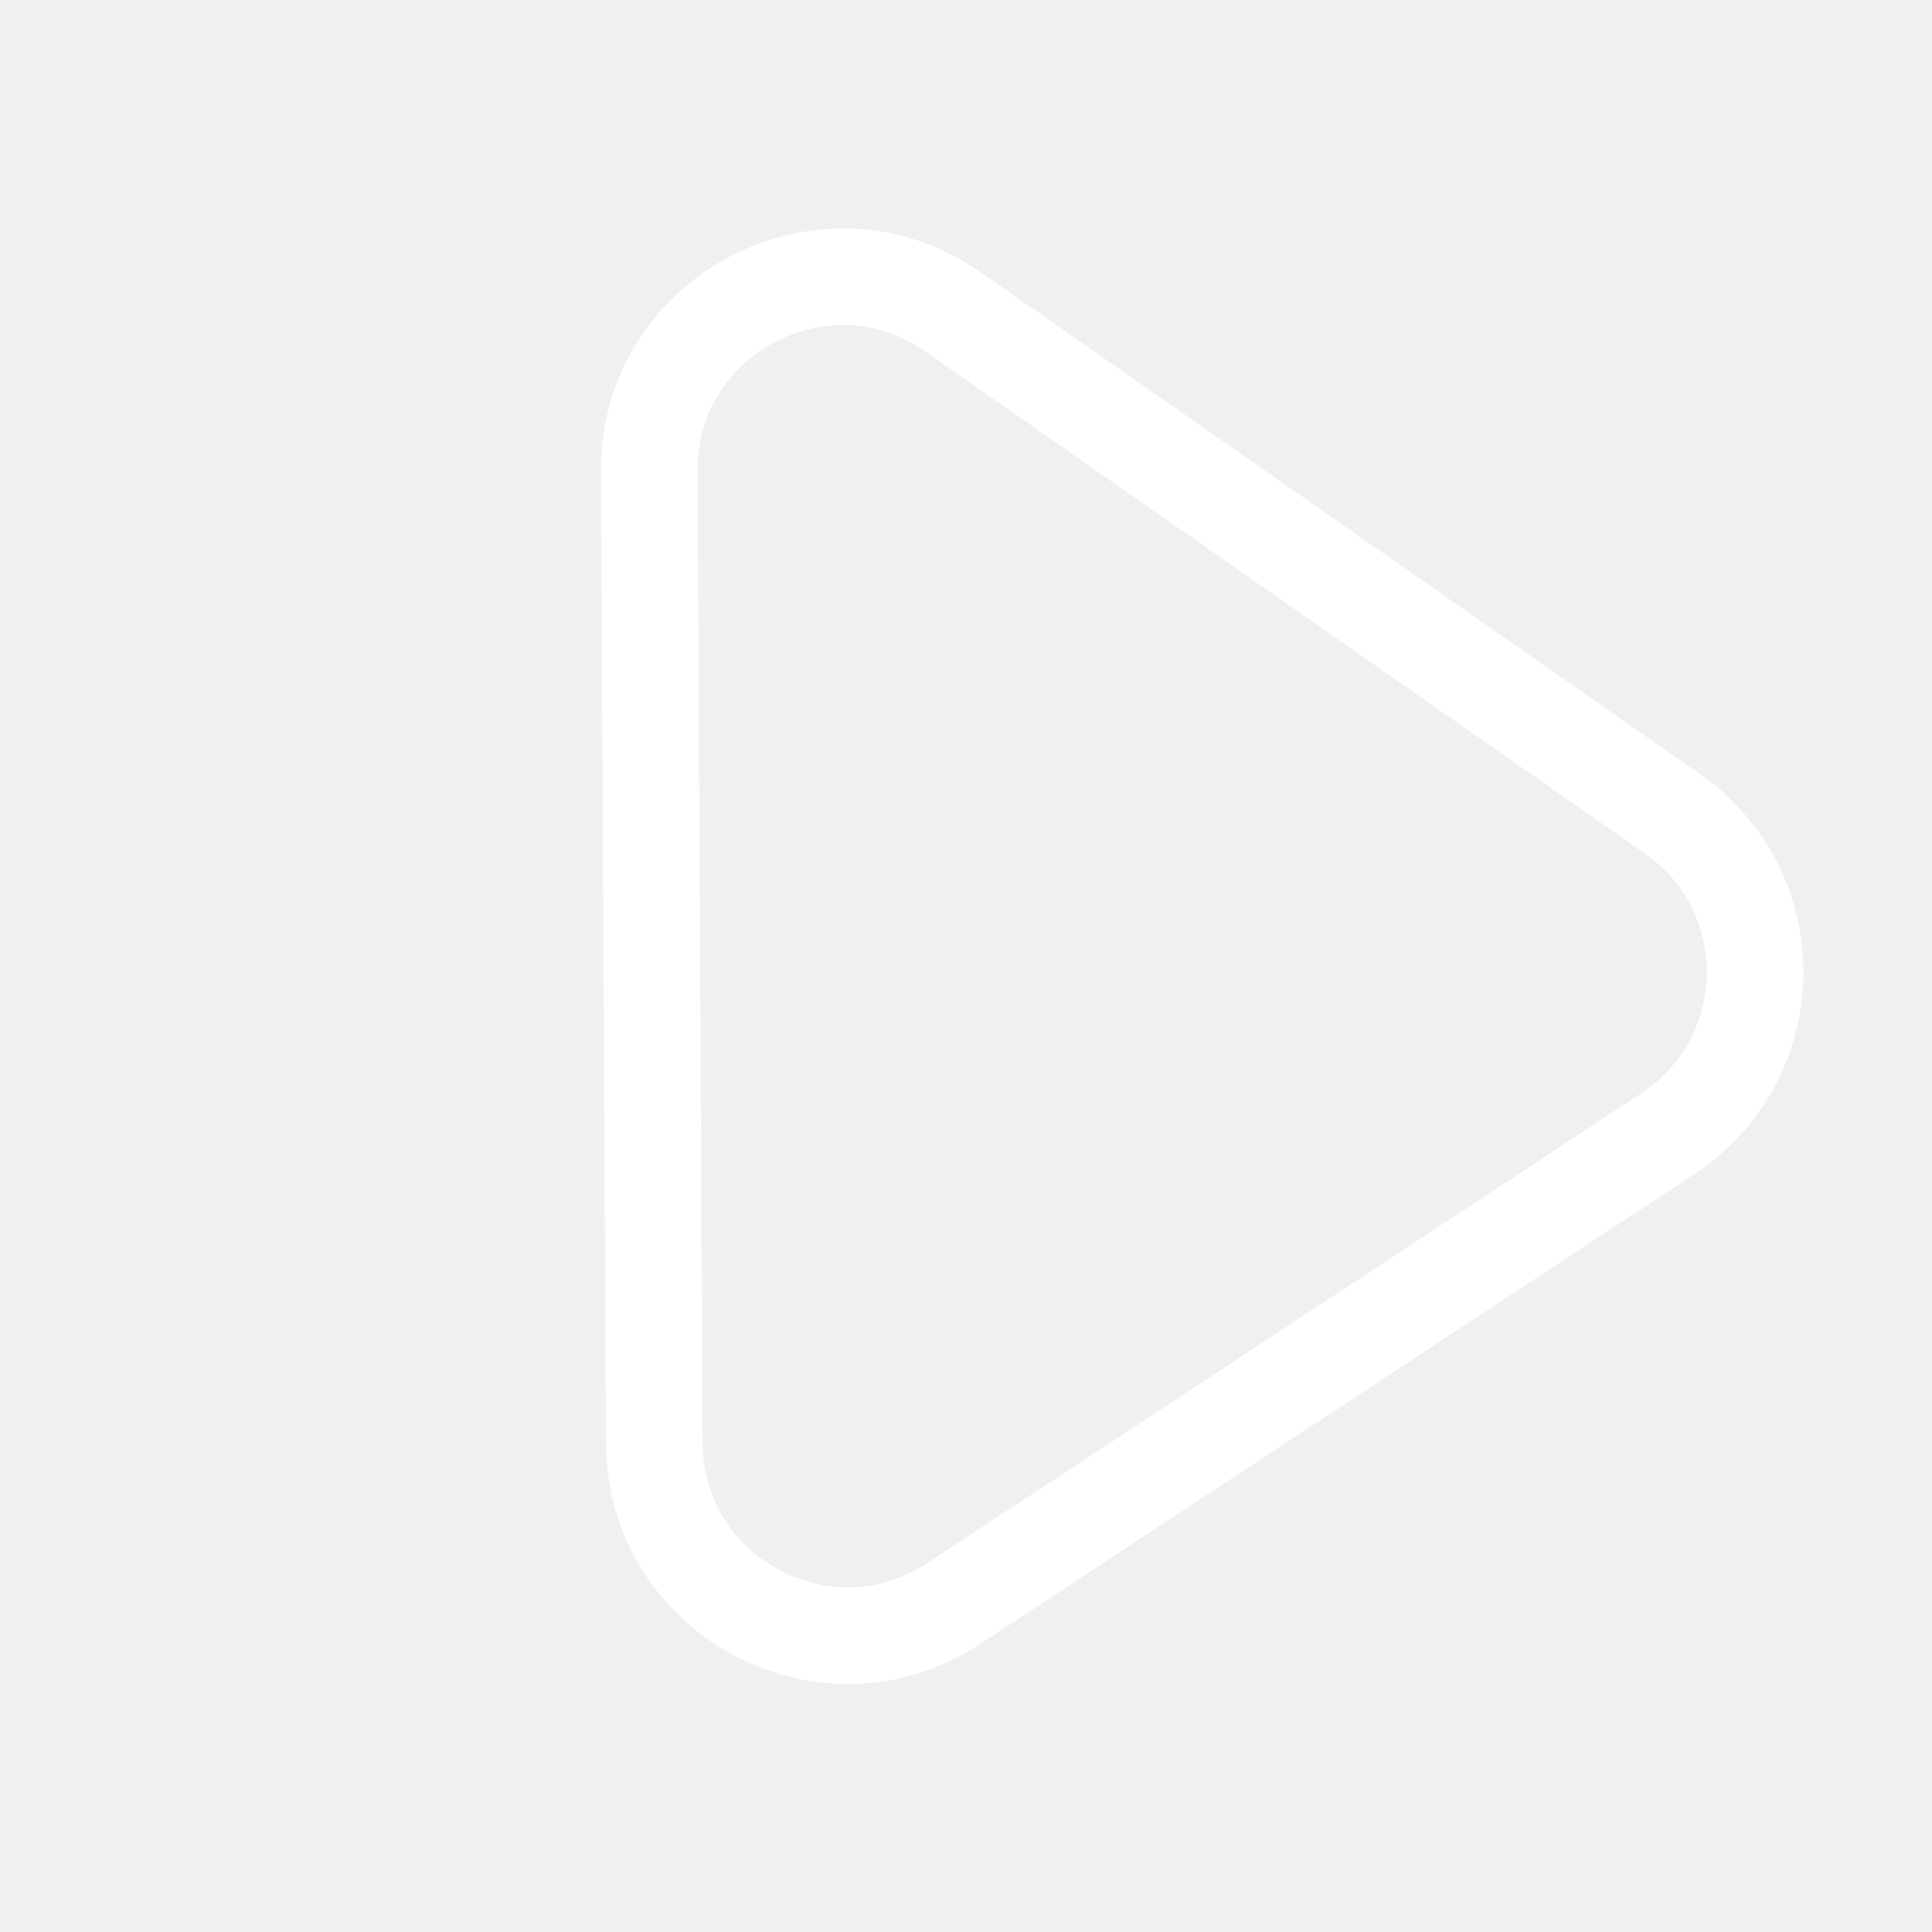
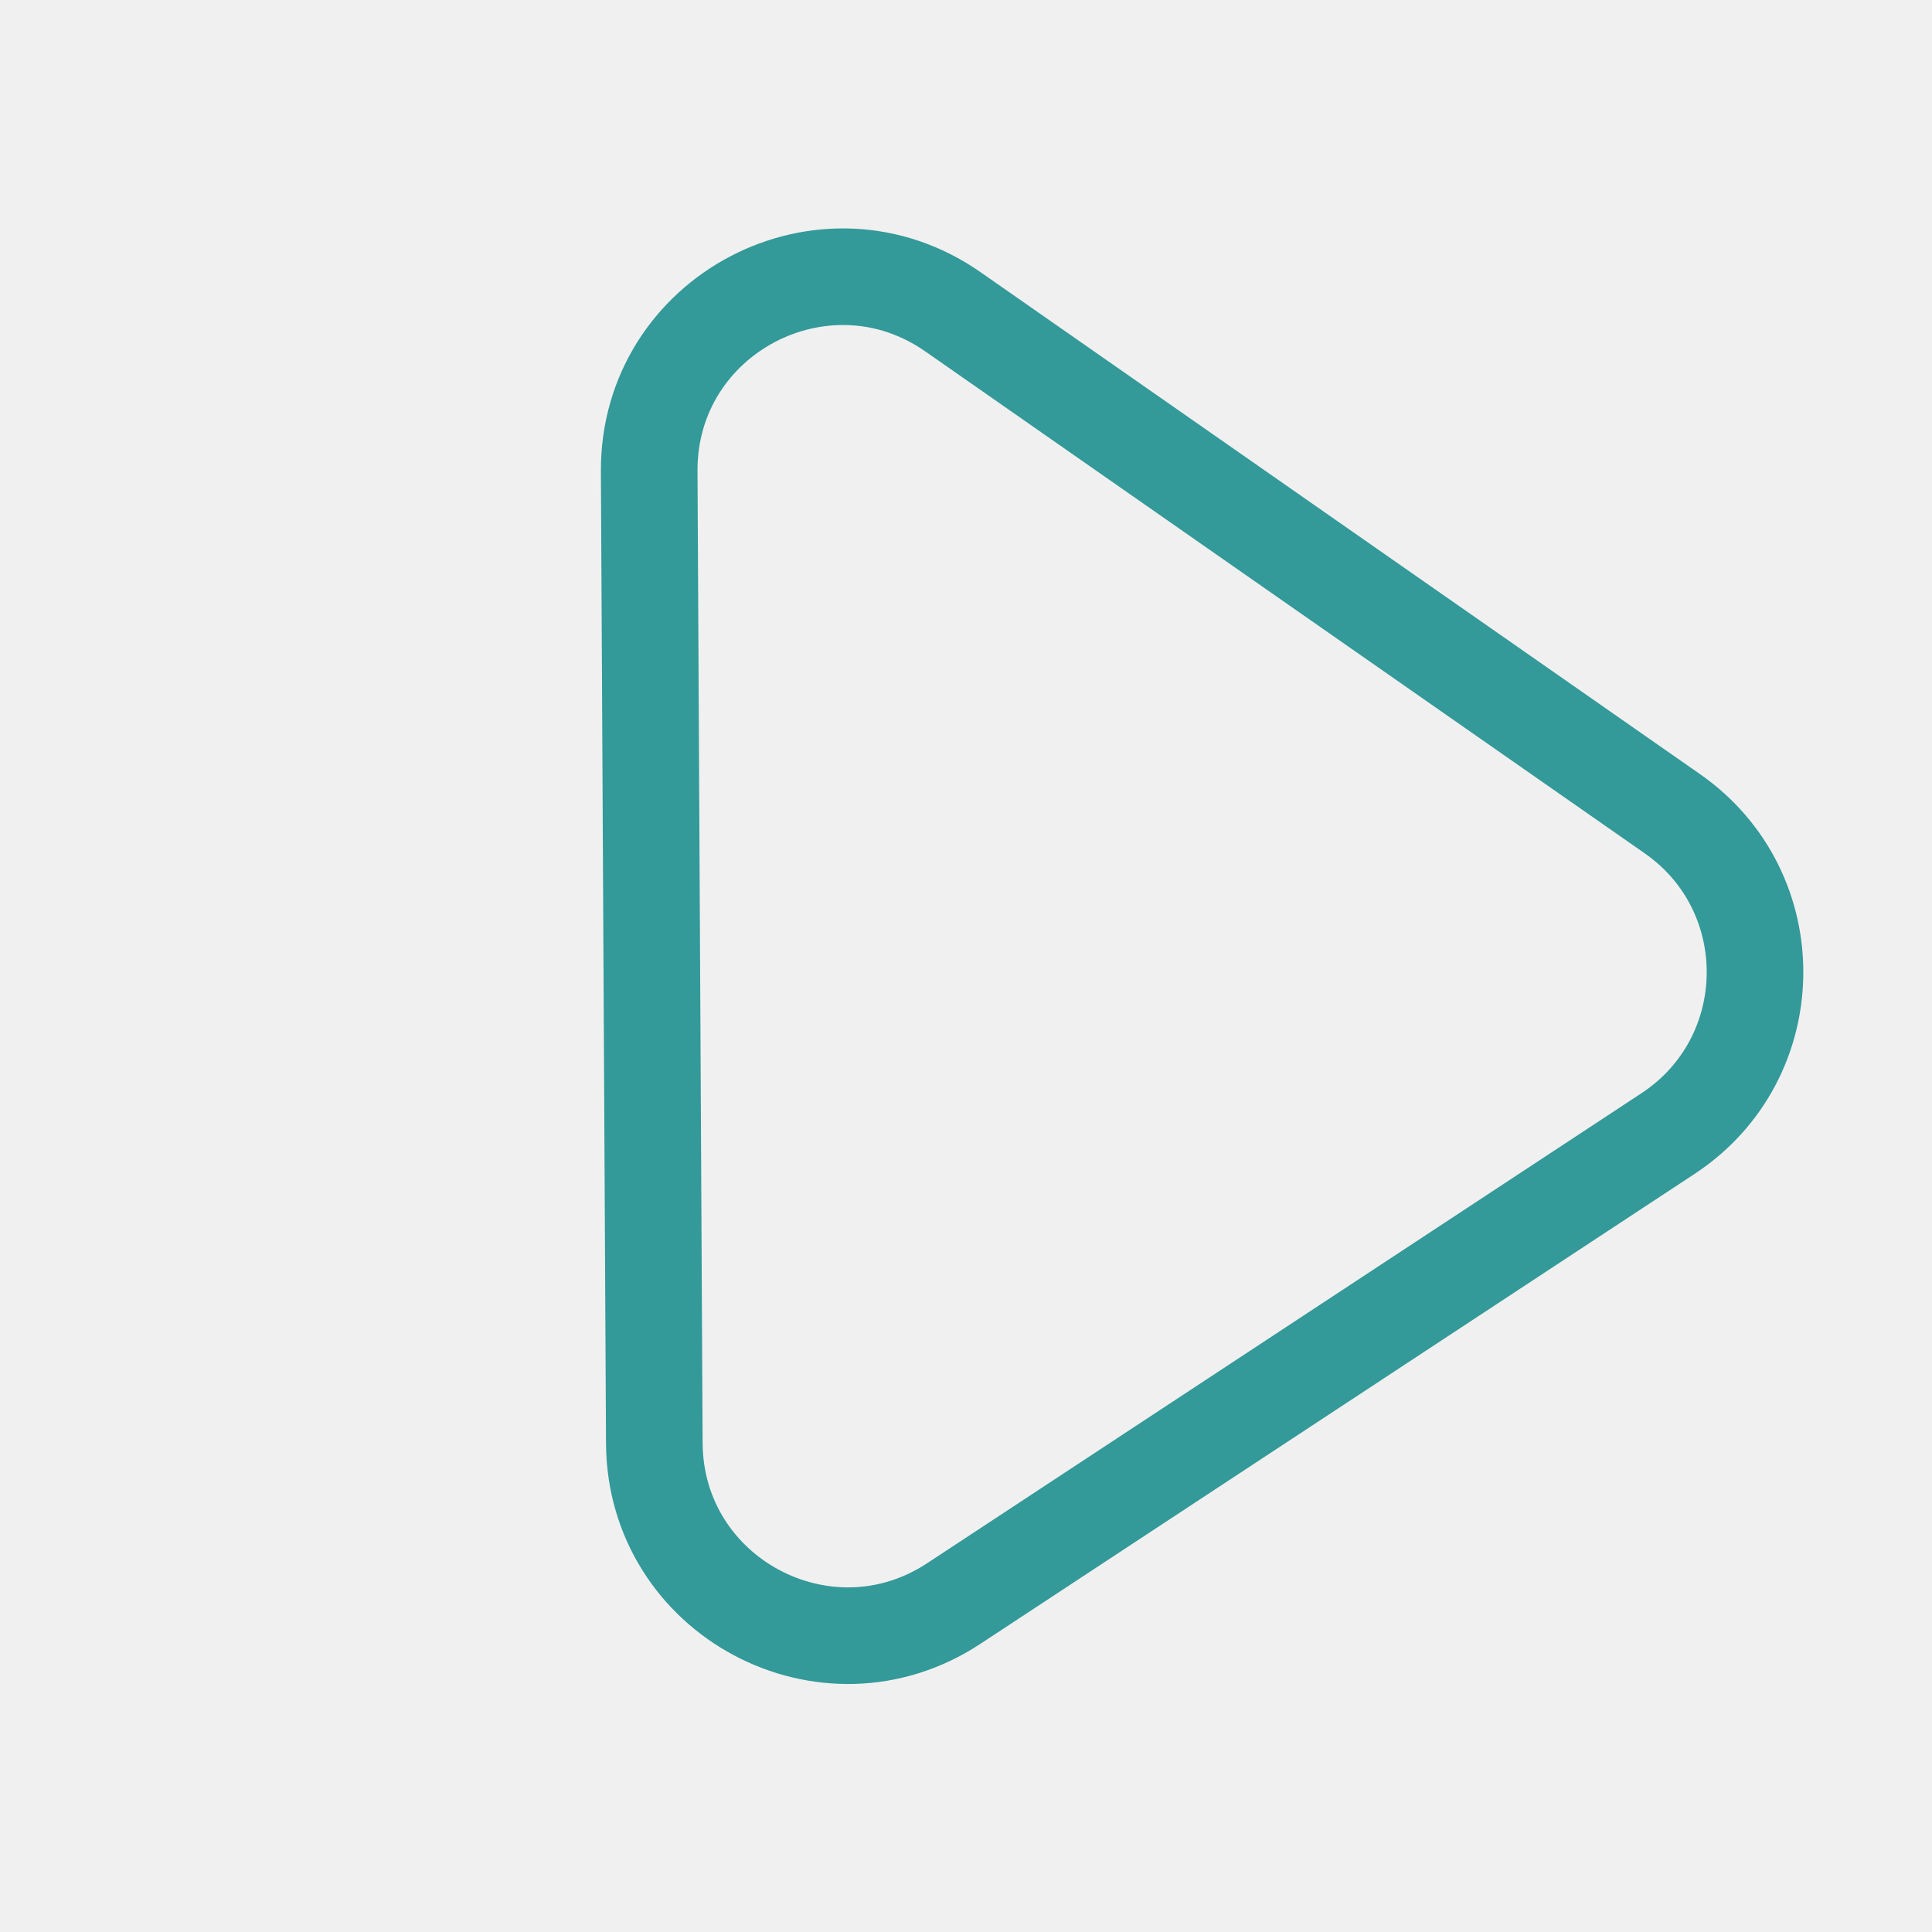
<svg xmlns="http://www.w3.org/2000/svg" width="40" height="40" viewBox="0 0 40 40" fill="none">
-   <path d="M34.624 16.847C36.944 18.465 36.897 21.914 34.535 23.469L19.746 33.2C17.094 34.945 13.564 33.054 13.547 29.88L13.441 9.757C13.424 6.514 17.07 4.6 19.73 6.456L34.624 16.847Z" stroke="white" stroke-width="2" />
+   <path d="M34.624 16.847C36.944 18.465 36.897 21.914 34.535 23.469L19.746 33.2C17.094 34.945 13.564 33.054 13.547 29.88L13.441 9.757C13.424 6.514 17.07 4.6 19.73 6.456L34.624 16.847Z" stroke="#339999" stroke-width="2" />
</svg>
